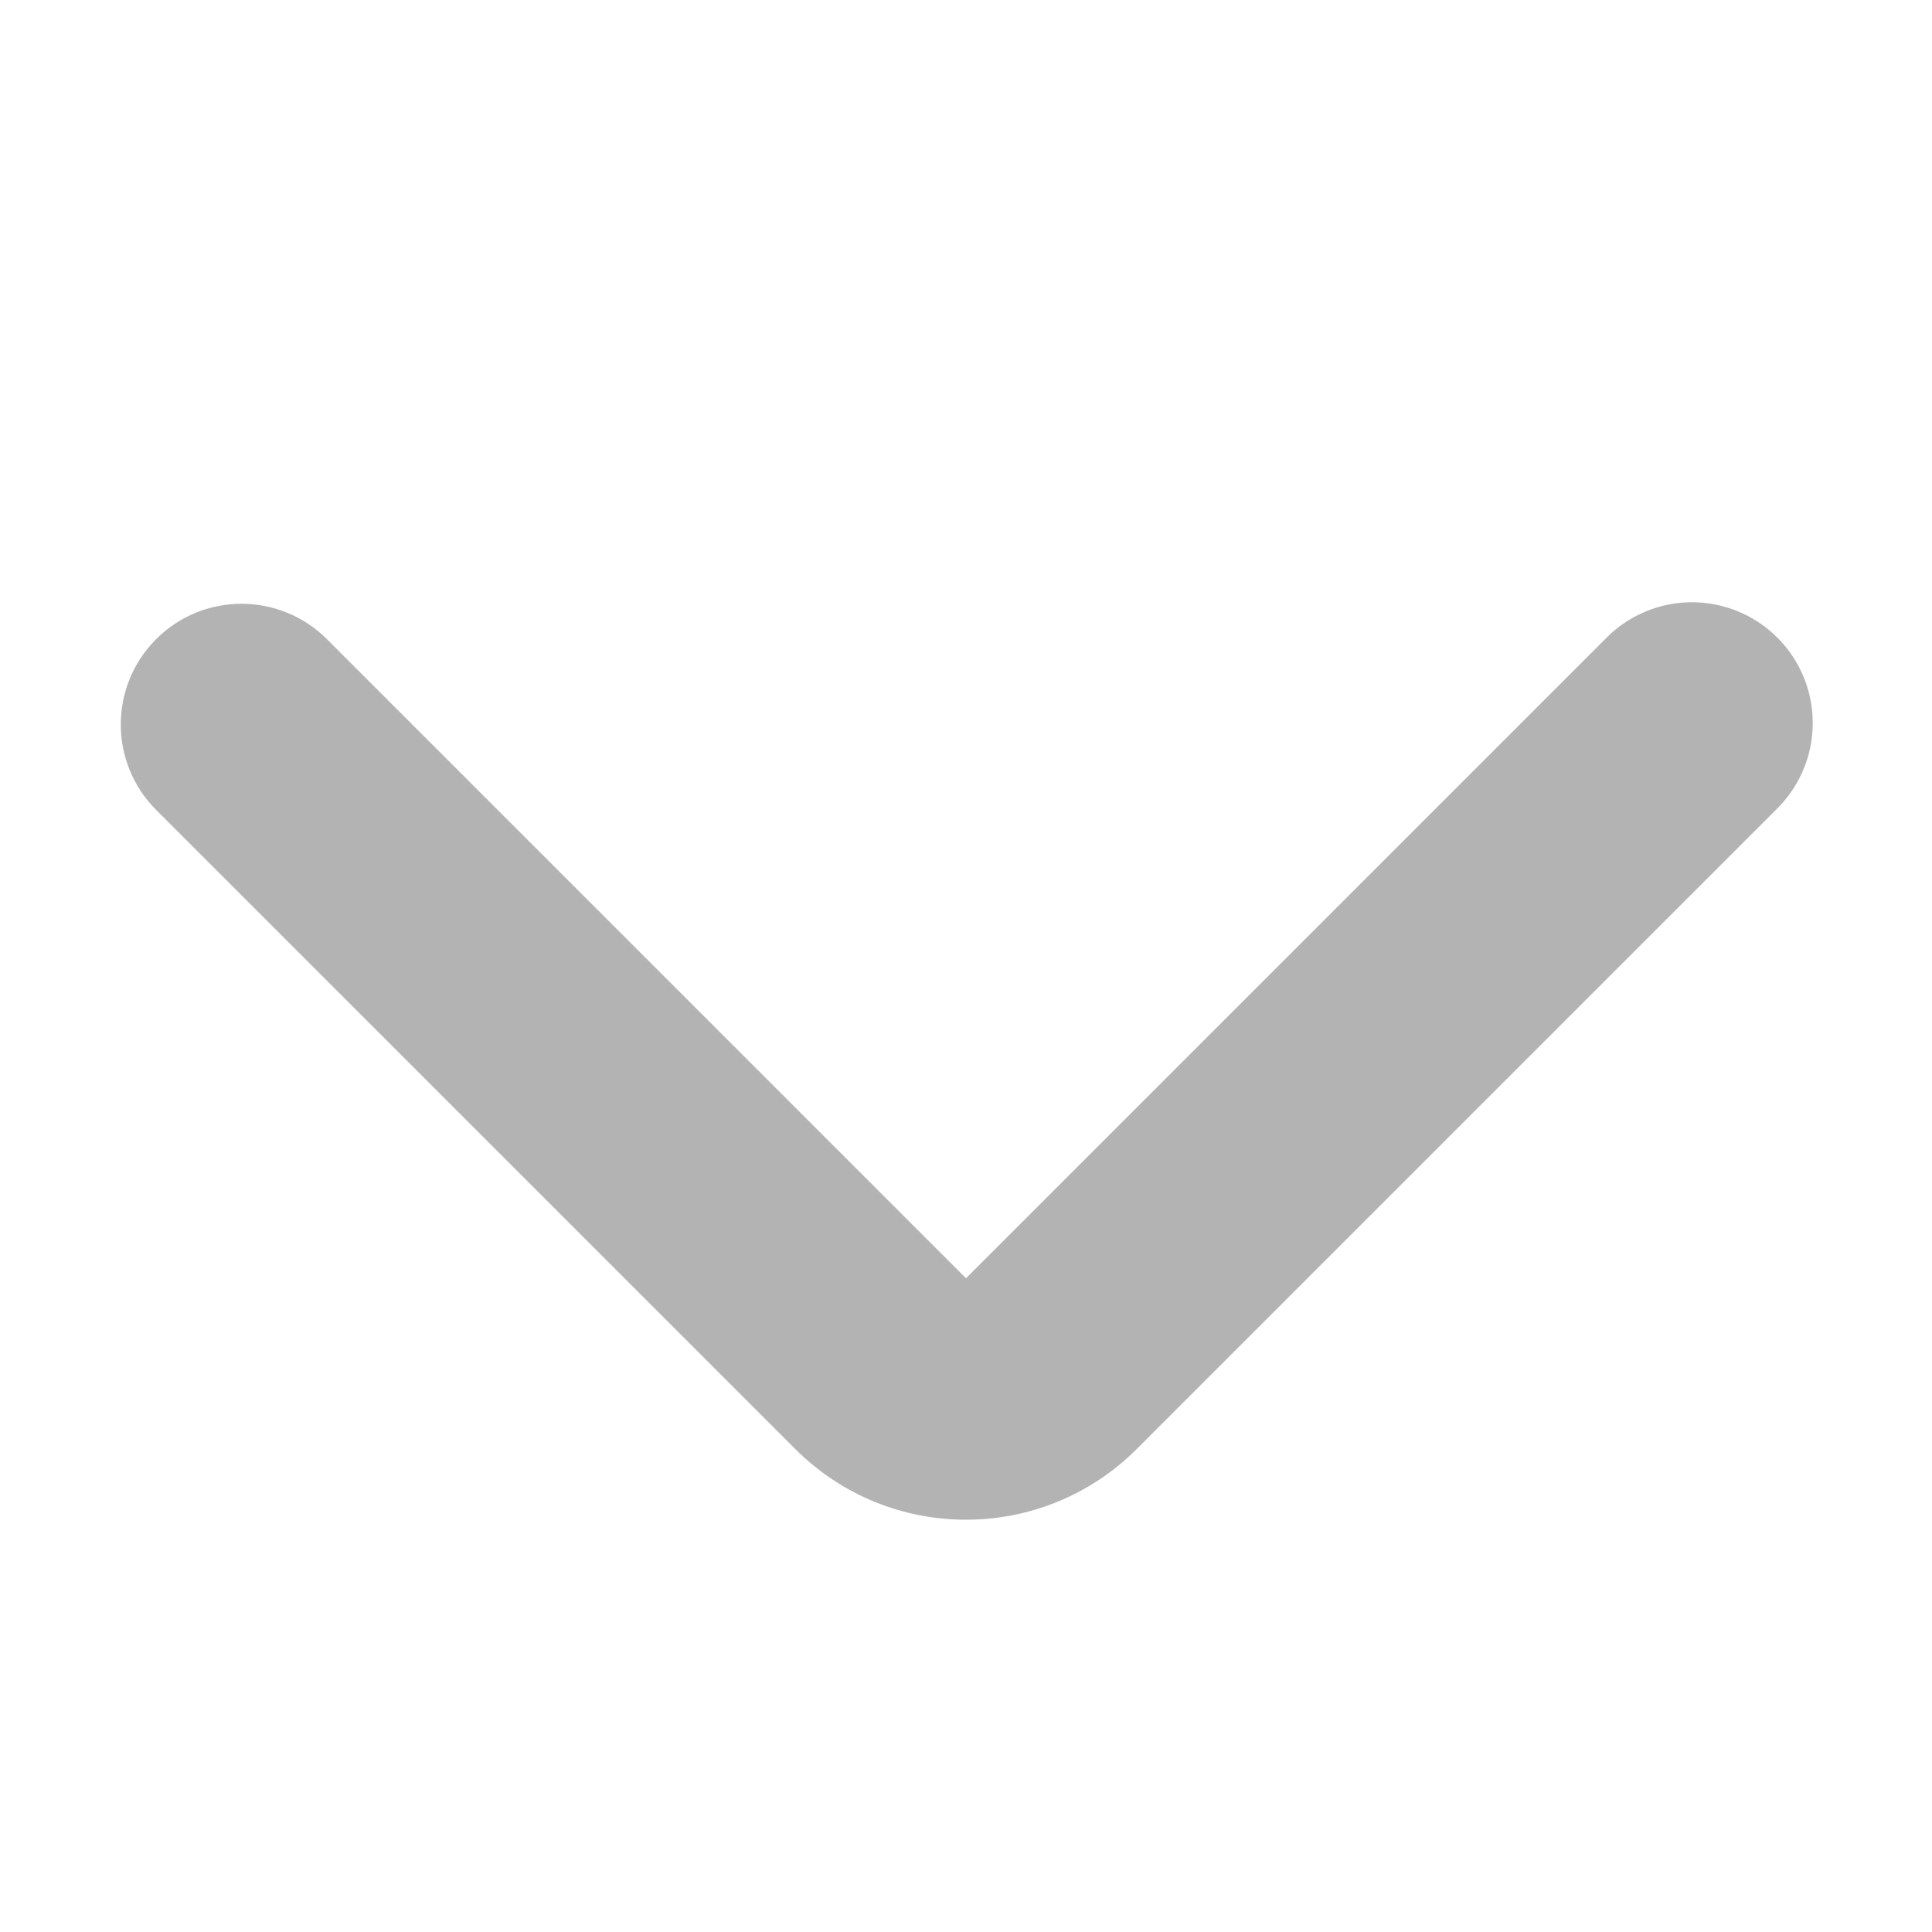
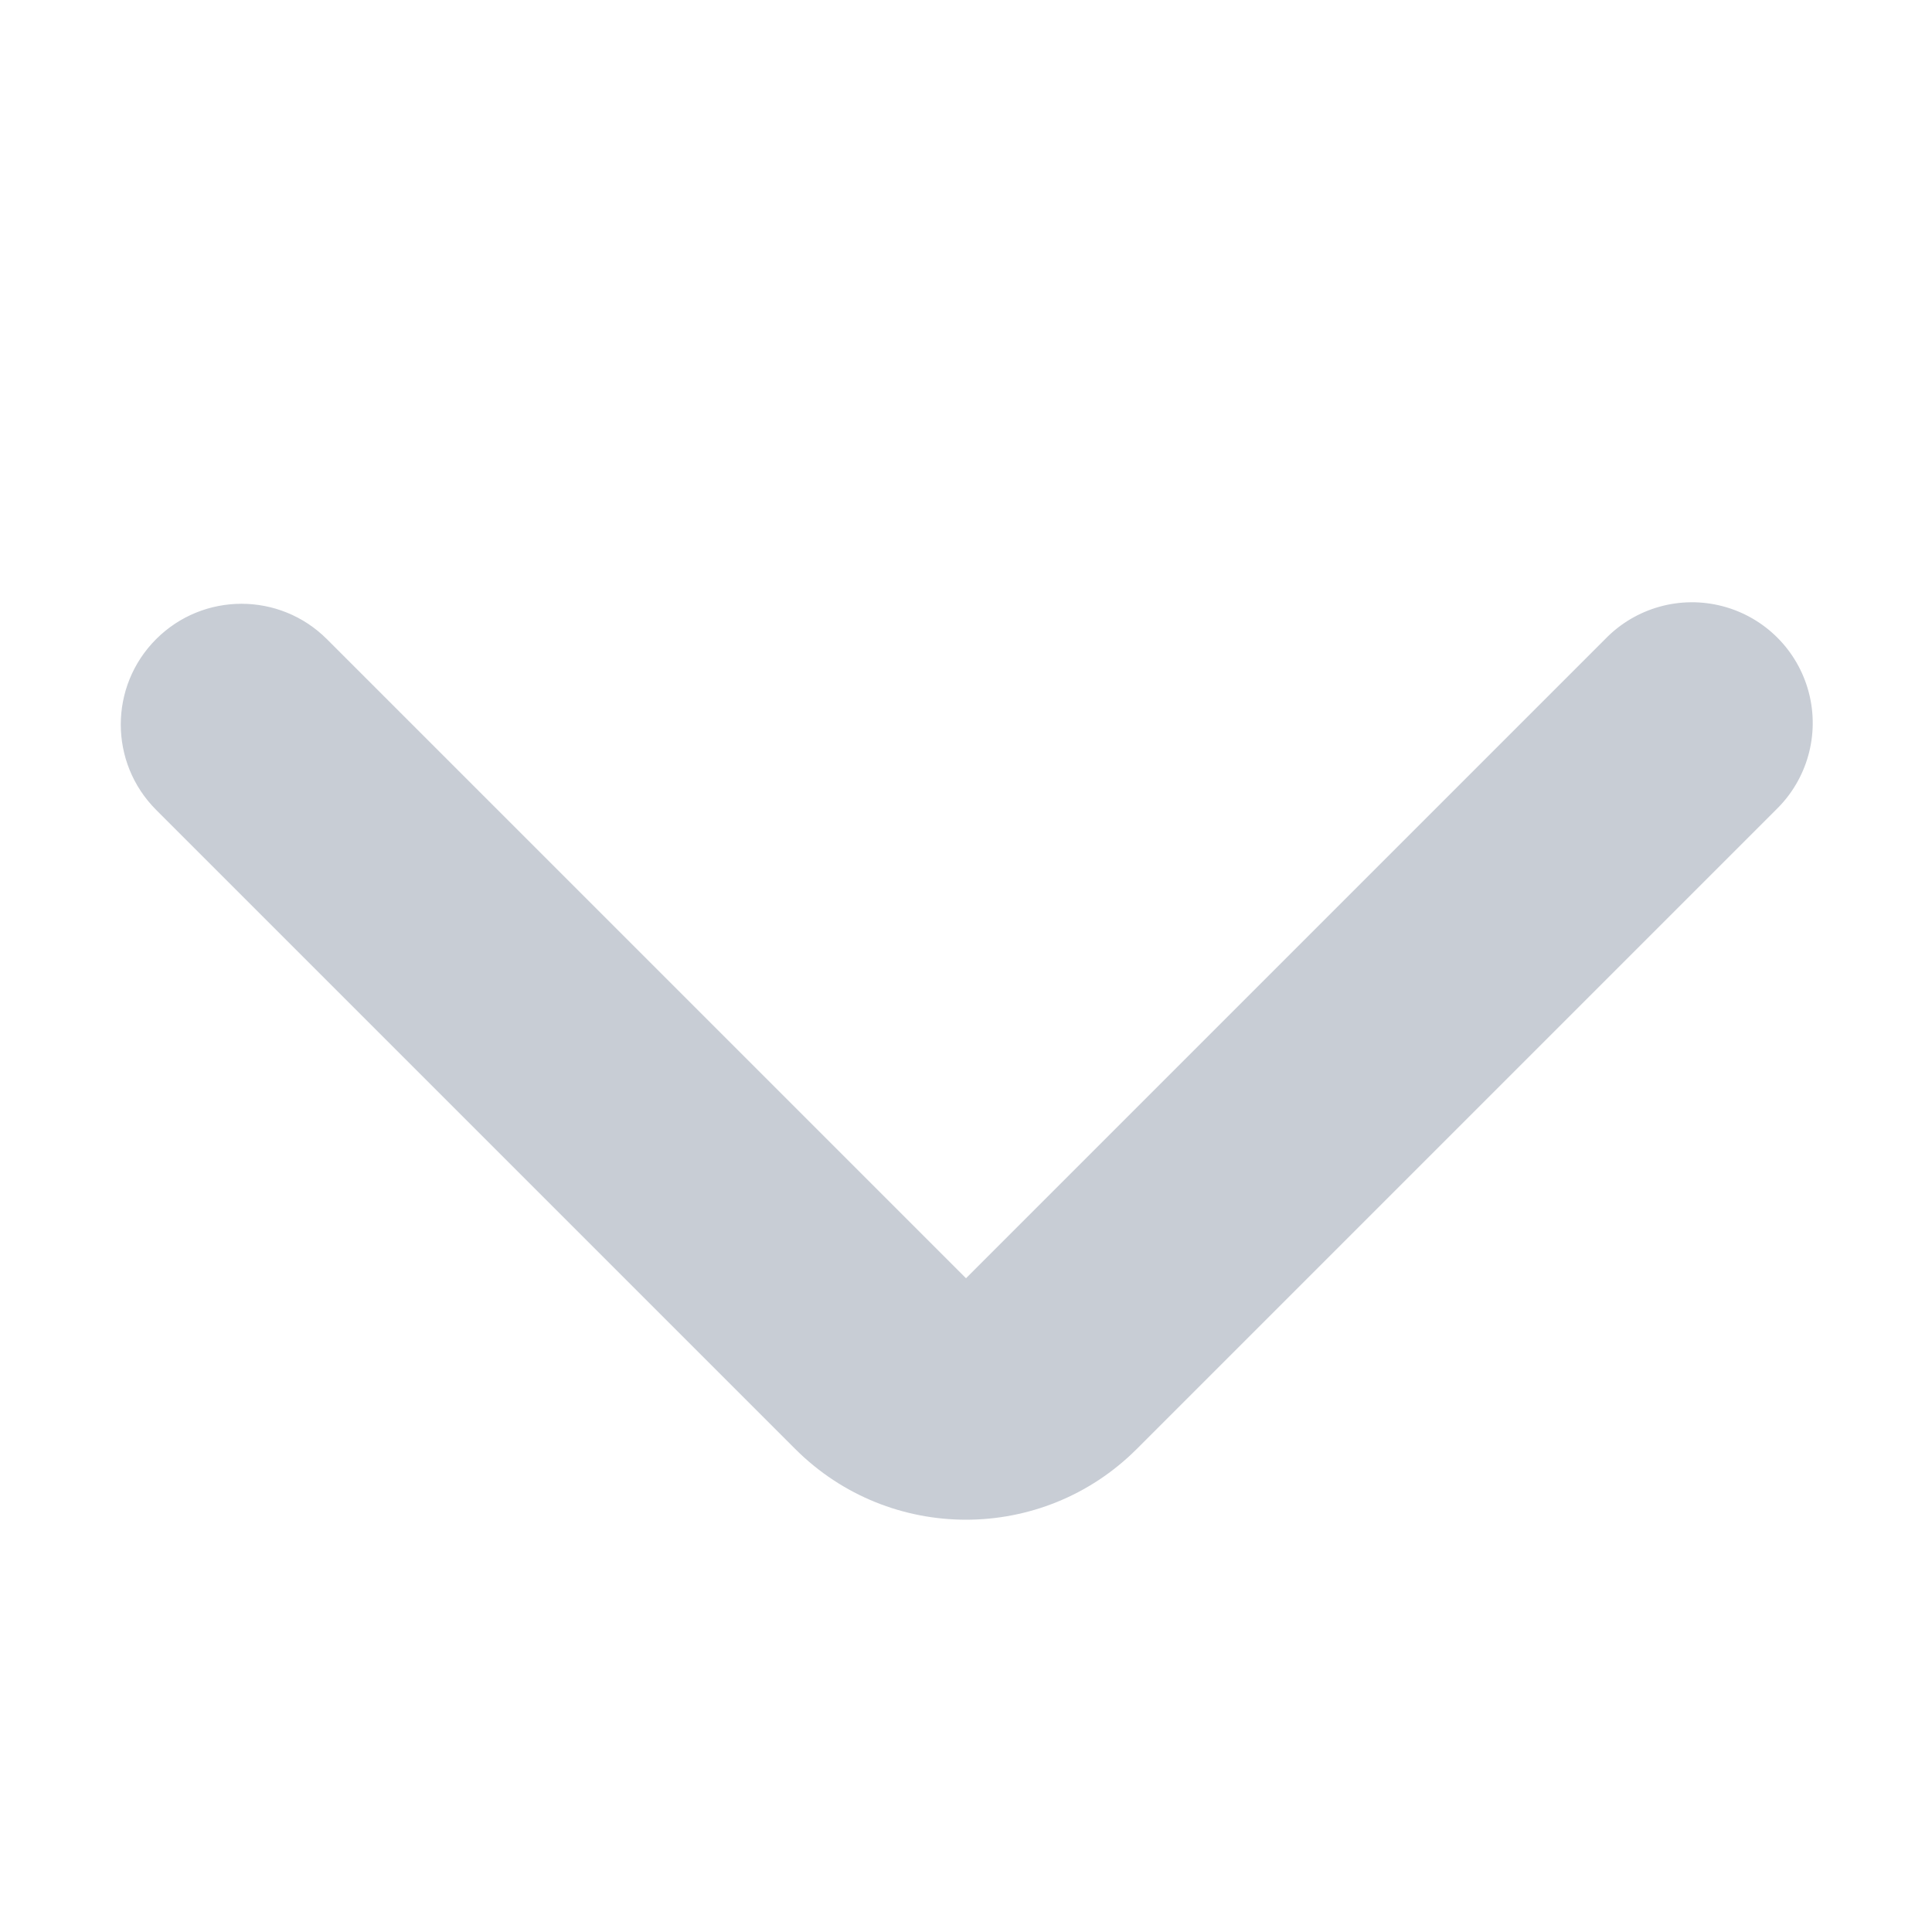
<svg xmlns="http://www.w3.org/2000/svg" width="16" height="16">
-   <path fill="#B3B3B3" d="M1.293 5.293a1 1 0 0 1 1.414 0L8 10.586l5.293-5.293a1 1 0 1 1 1.414 1.414L9.414 12a2 2 0 0 1-2.828 0L1.293 6.707a1 1 0 0 1 0-1.414z" />
+   <path fill="#C8CDD5" d="M1.293 5.293a1 1 0 0 1 1.414 0L8 10.586l5.293-5.293a1 1 0 1 1 1.414 1.414L9.414 12a2 2 0 0 1-2.828 0L1.293 6.707a1 1 0 0 1 0-1.414z" />
</svg>
